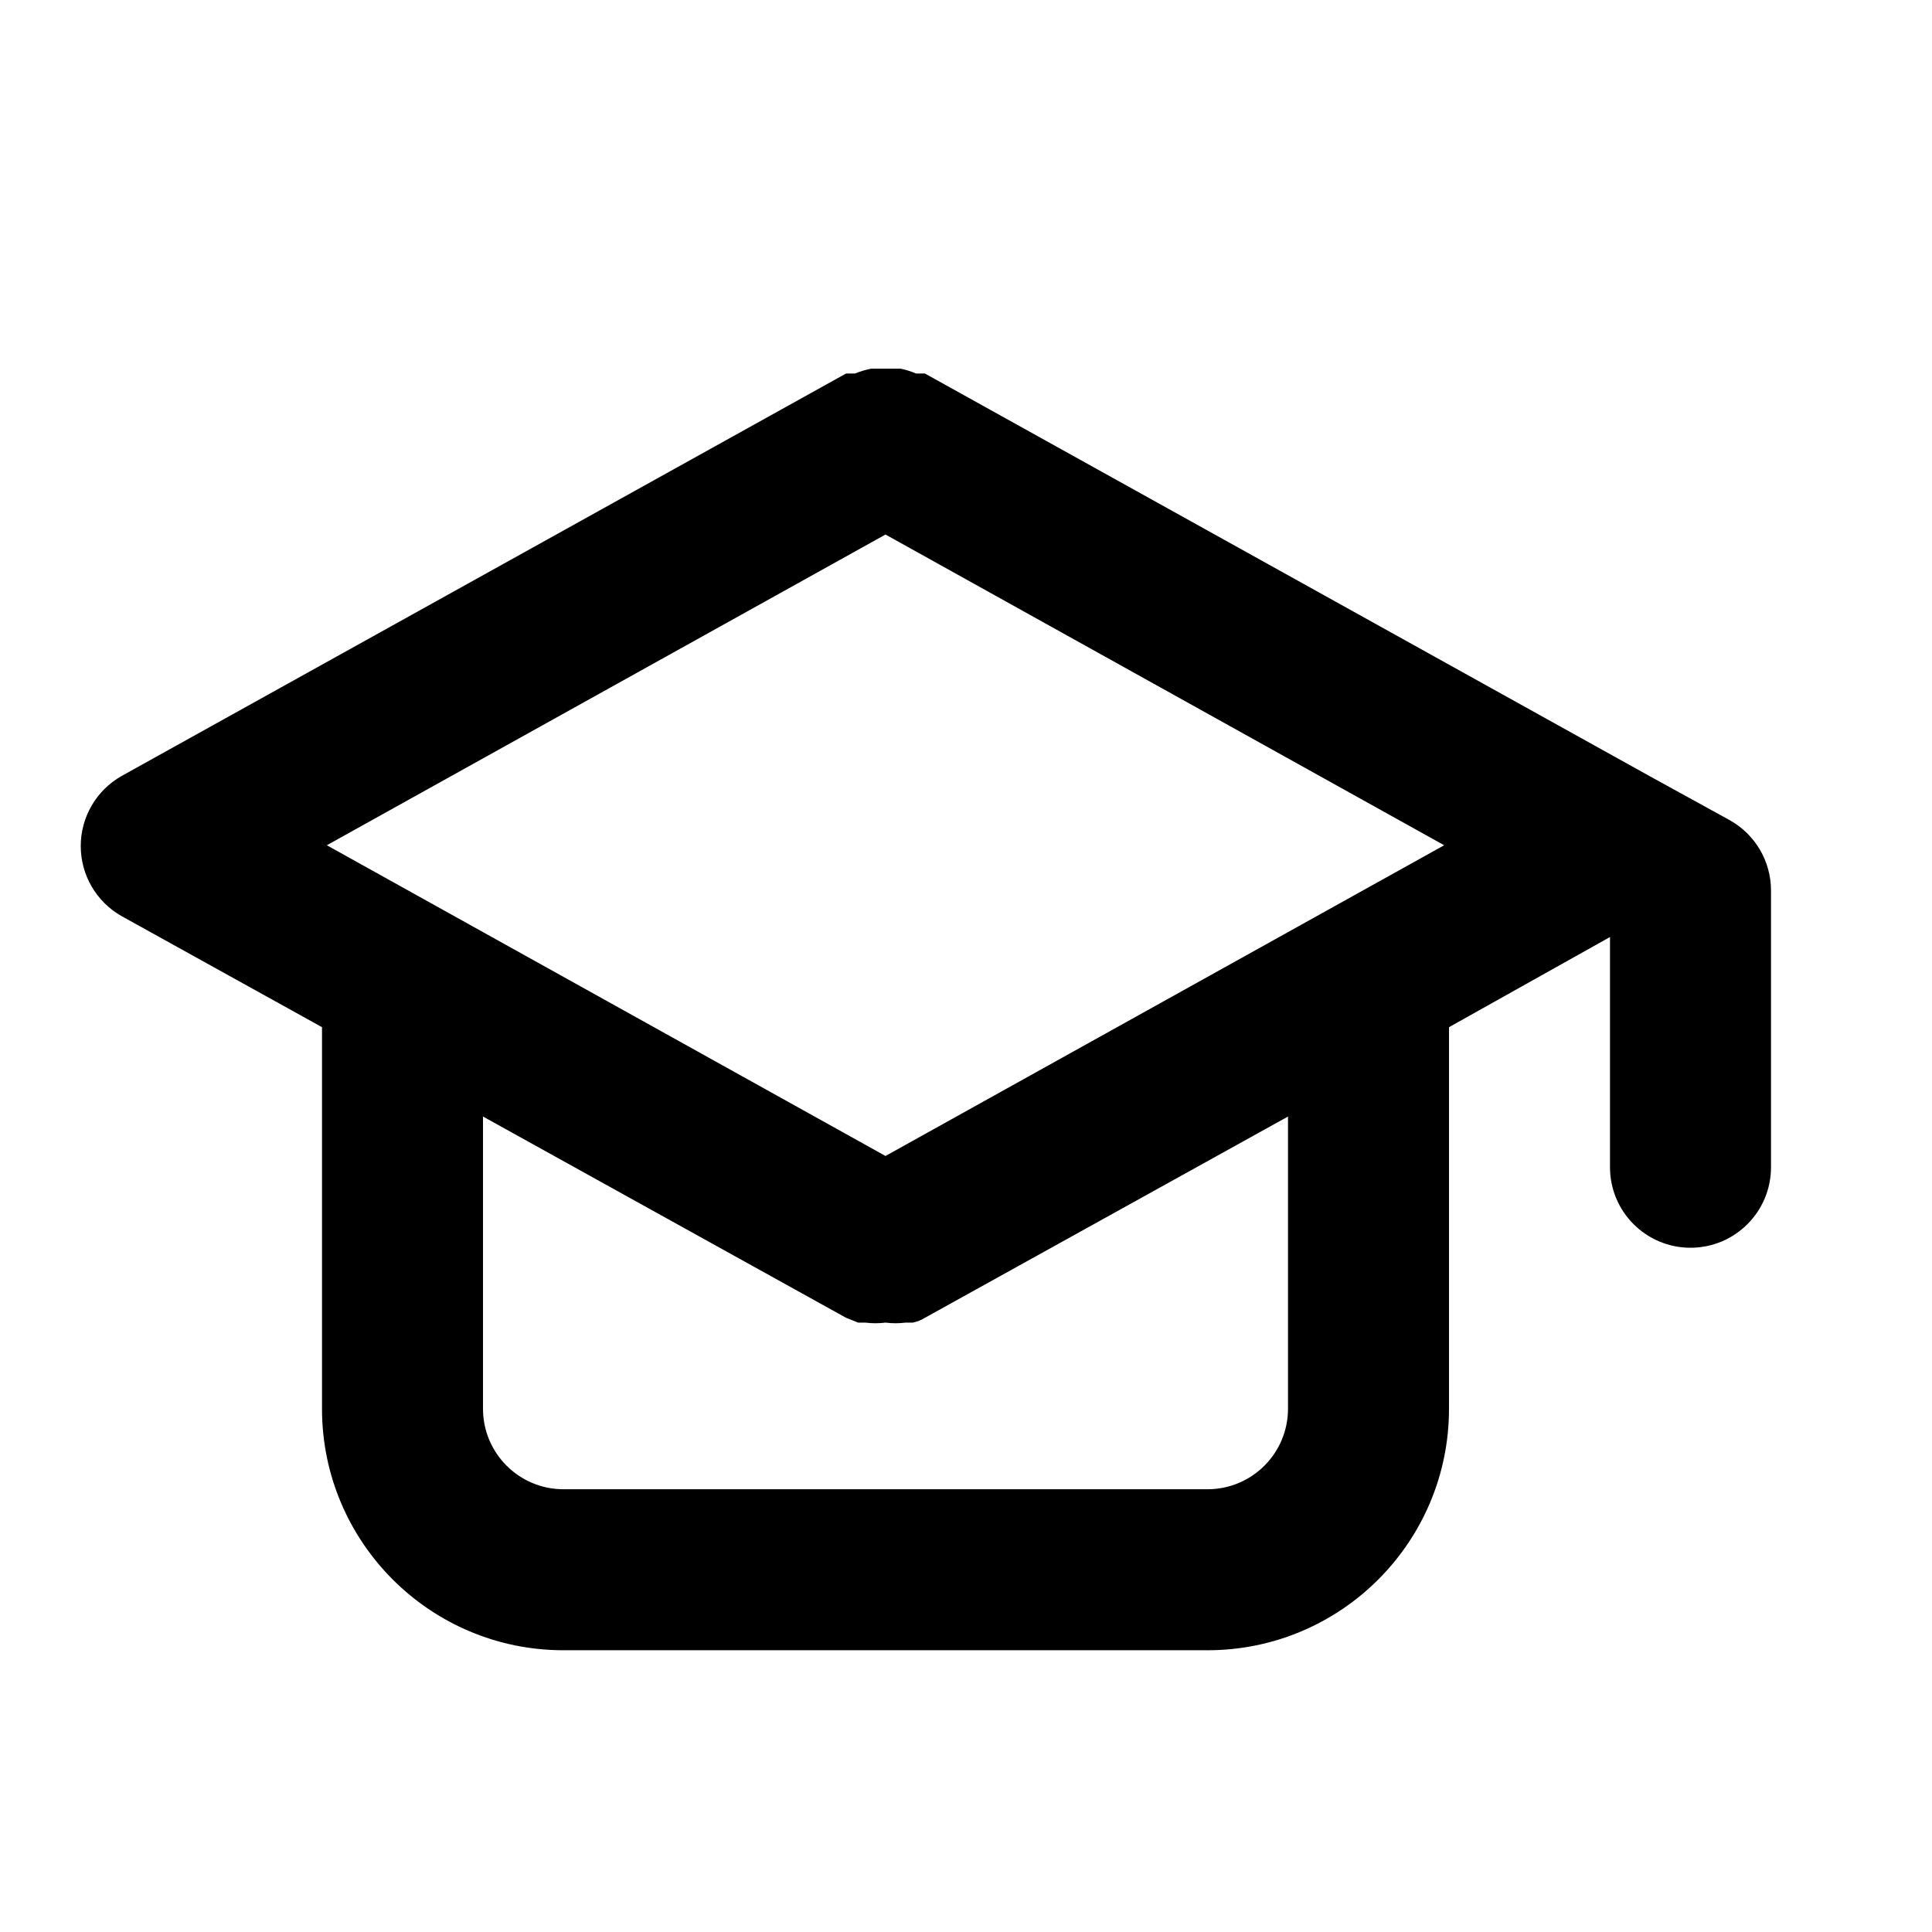
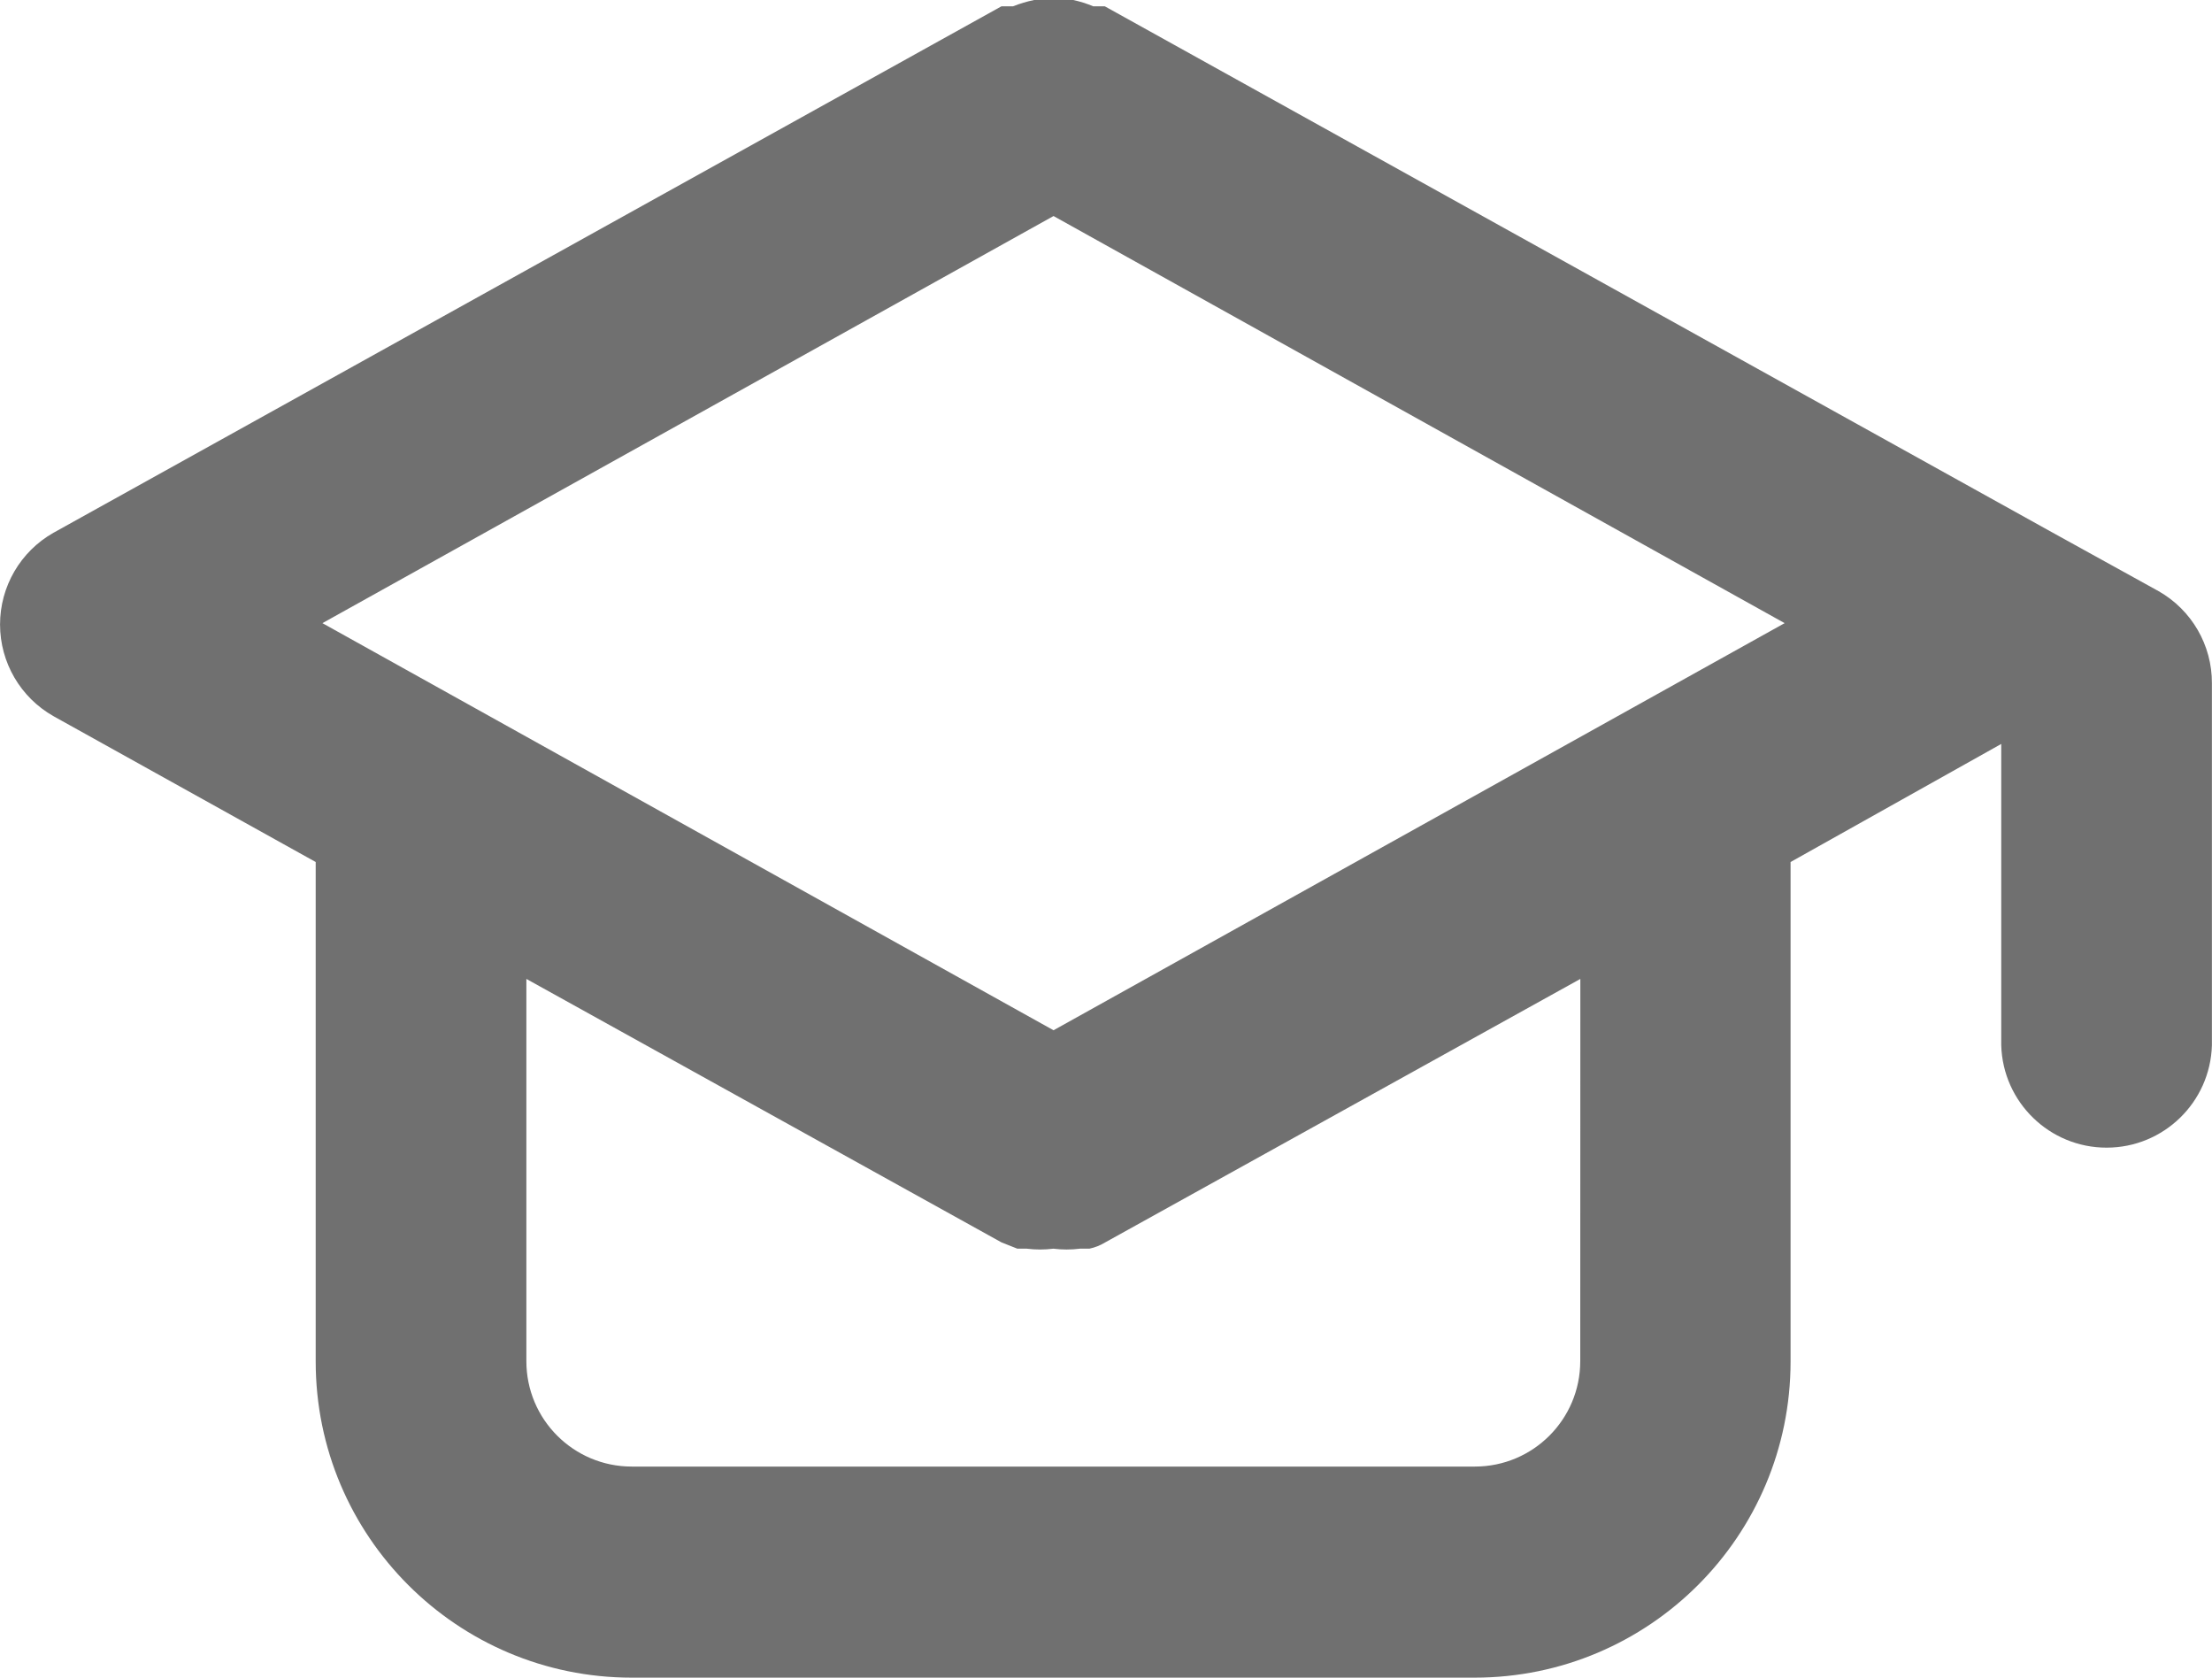
- <svg xmlns="http://www.w3.org/2000/svg" data-name="Layer 1" viewBox="0 0 24 24">
-   <path d="M21.49,10.19l-1-.55h0l-9-5-.11,0a1.06,1.06,0,0,0-.19-.06l-.19,0-.18,0a1.17,1.17,0,0,0-.2.06l-.11,0-9,5a1,1,0,0,0,0,1.74L4,12.76V17.5a3,3,0,0,0,3,3h8a3,3,0,0,0,3-3V12.76l2-1.12V14.5a1,1,0,0,0,2,0V11.06A1,1,0,0,0,21.49,10.19ZM16,17.5a1,1,0,0,1-1,1H7a1,1,0,0,1-1-1V13.87l4.51,2.5.15.06.09,0a1,1,0,0,0,.25,0h0a1,1,0,0,0,.25,0l.09,0a.47.47,0,0,0,.15-.06L16,13.87Zm-5-3.14L4.06,10.5,11,6.64l6.94,3.86Z" />
+ <svg xmlns="http://www.w3.org/2000/svg" width="25" height="18.955" viewBox="0 0 25 18.955">
+   <defs>
+     <style>
+       .cls-1 {
+         fill: #707070;
+       }
+     </style>
+   </defs>
+   <path id="graduation-hat" class="cls-1" d="M25.4,11.26,24.205,10.6h0L13.489,4.651h-.131a1.262,1.262,0,0,0-.226-.071h-.441a1.393,1.393,0,0,0-.238.071h-.131L1.607,10.6a1.191,1.191,0,0,0,0,2.072L4.571,14.32v5.644a3.572,3.572,0,0,0,3.572,3.572h9.525a3.572,3.572,0,0,0,3.572-3.572V14.32l2.381-1.334v3.405a1.191,1.191,0,0,0,2.381,0V12.3A1.191,1.191,0,0,0,25.4,11.26Zm-6.537,8.7a1.191,1.191,0,0,1-1.191,1.191H8.143a1.191,1.191,0,0,1-1.191-1.191V15.641l5.37,2.977.179.071h.107a1.191,1.191,0,0,0,.3,0h0a1.191,1.191,0,0,0,.3,0h.107a.56.56,0,0,0,.179-.071l5.37-2.977Zm-5.953-3.739-8.263-4.6,8.263-4.6,8.263,4.6Z" transform="translate(-1.003 -4.58)" />
</svg>
